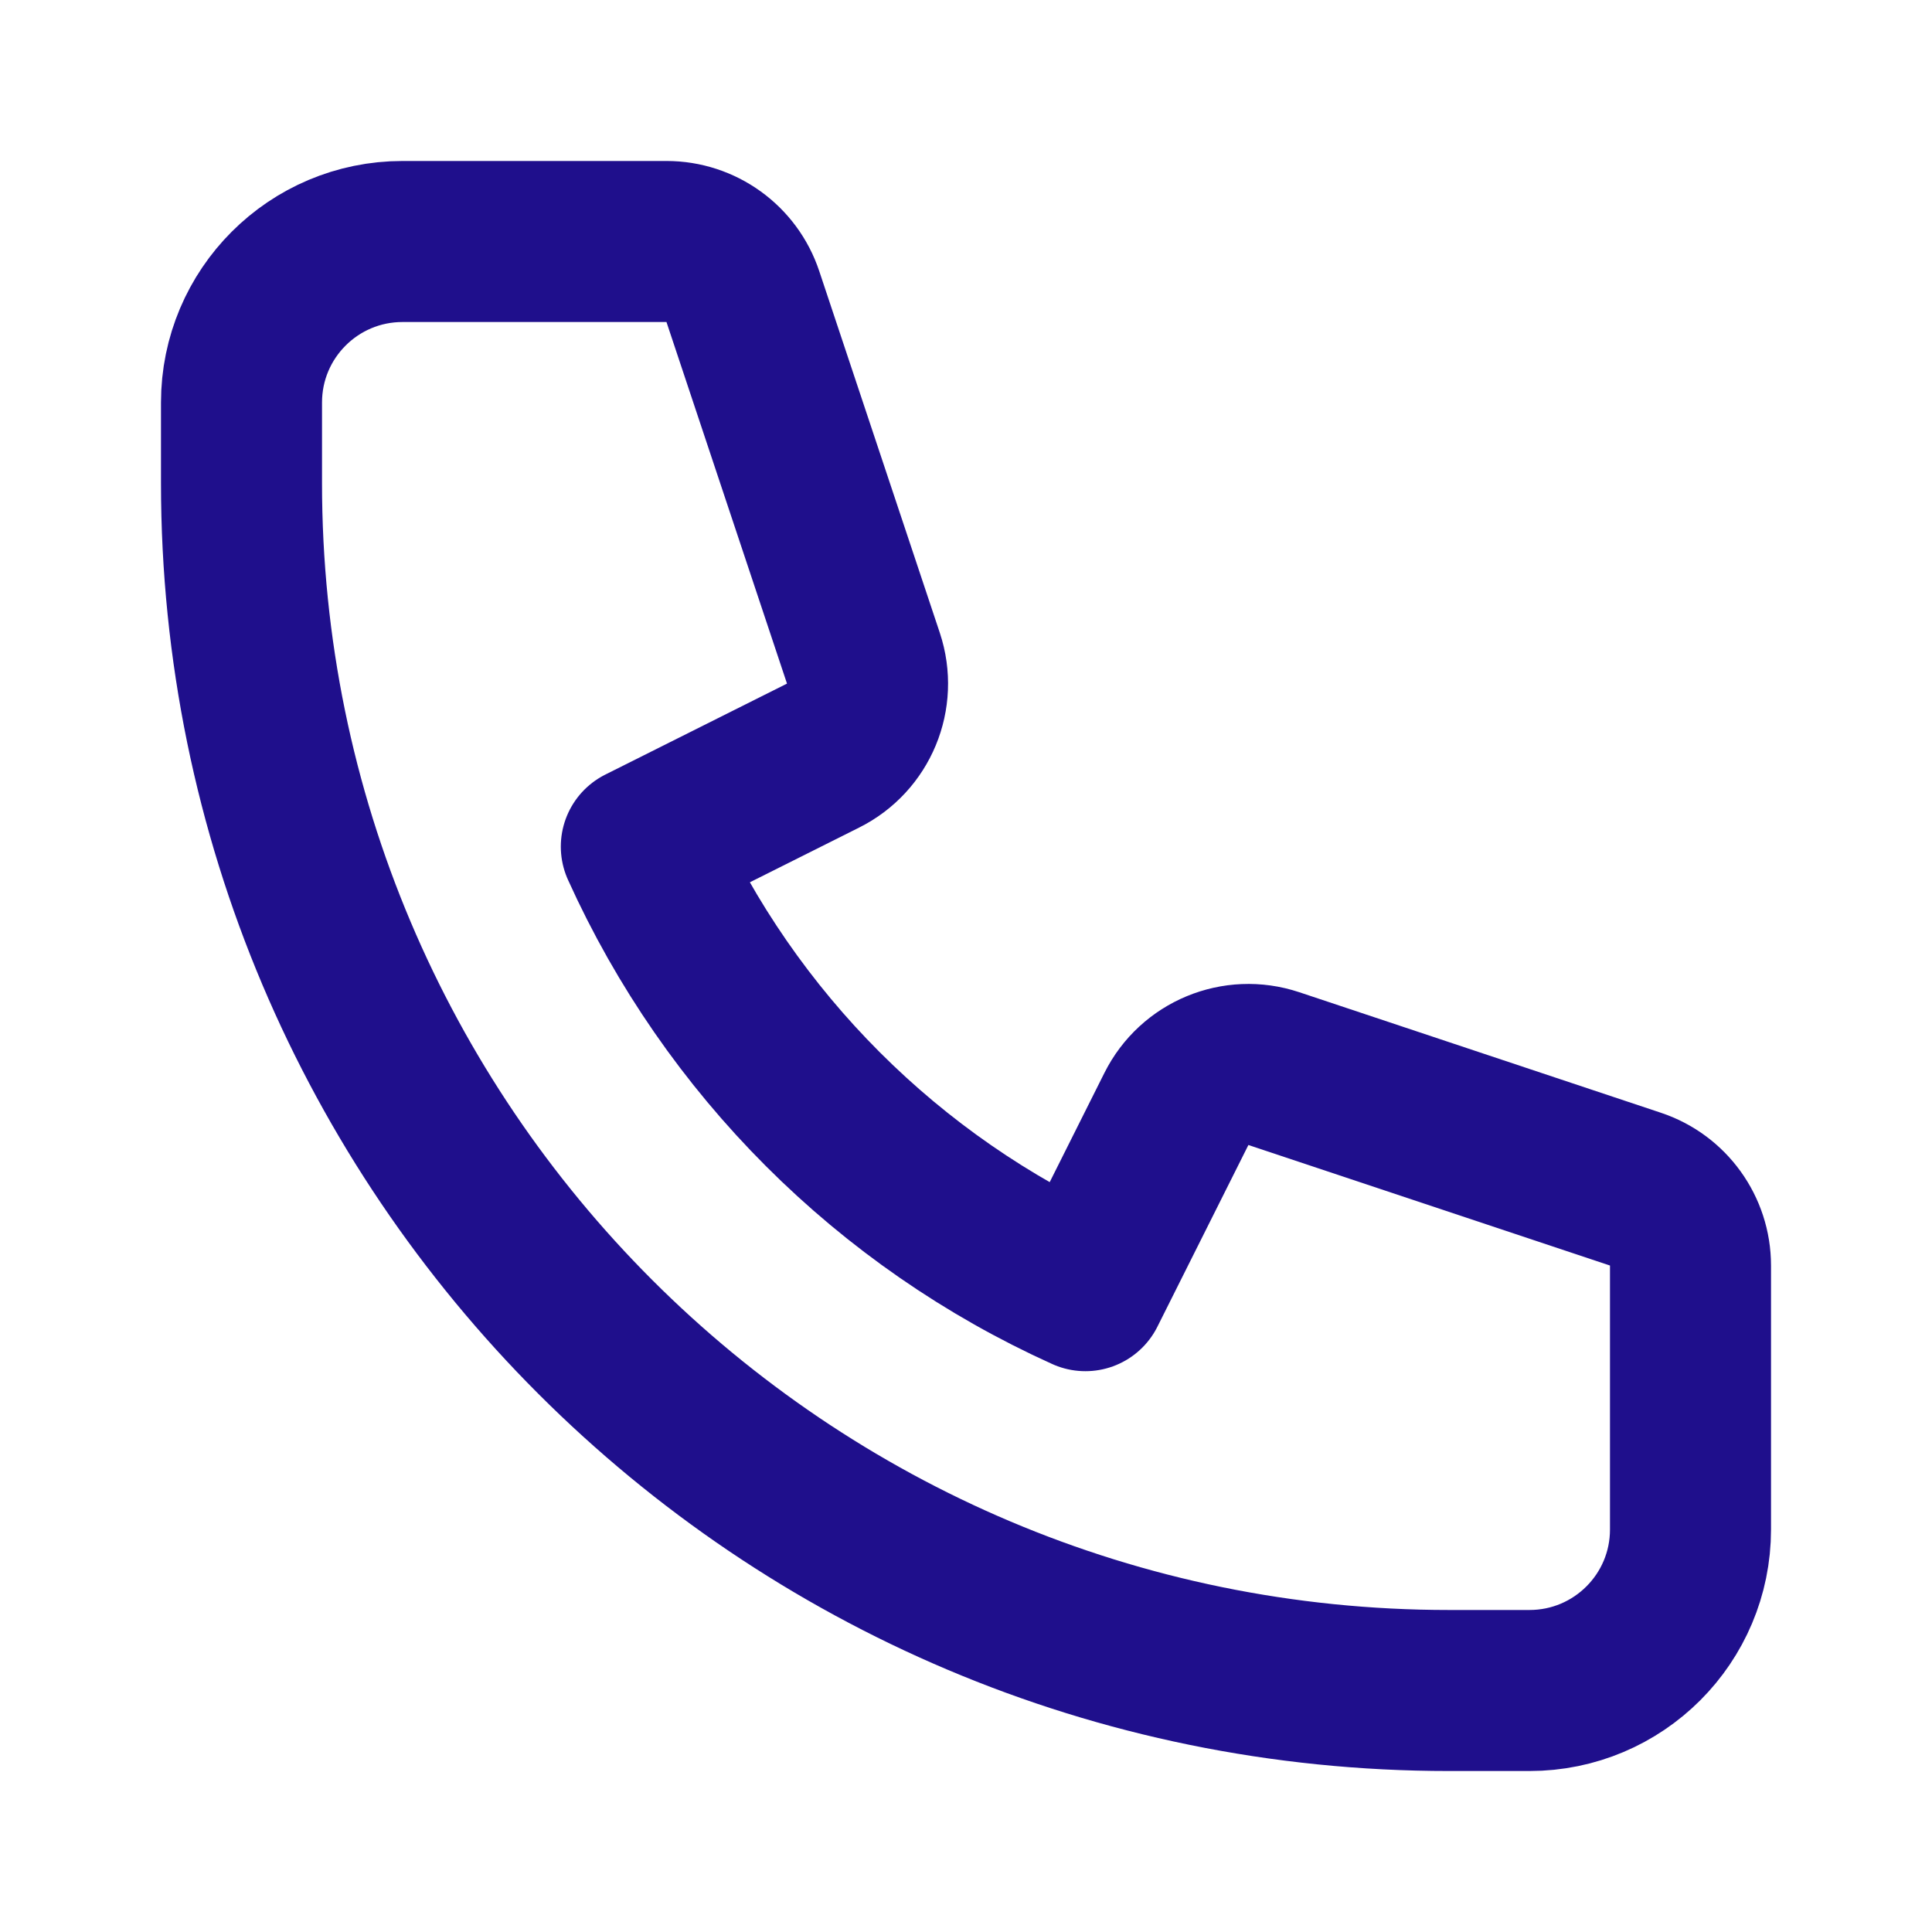
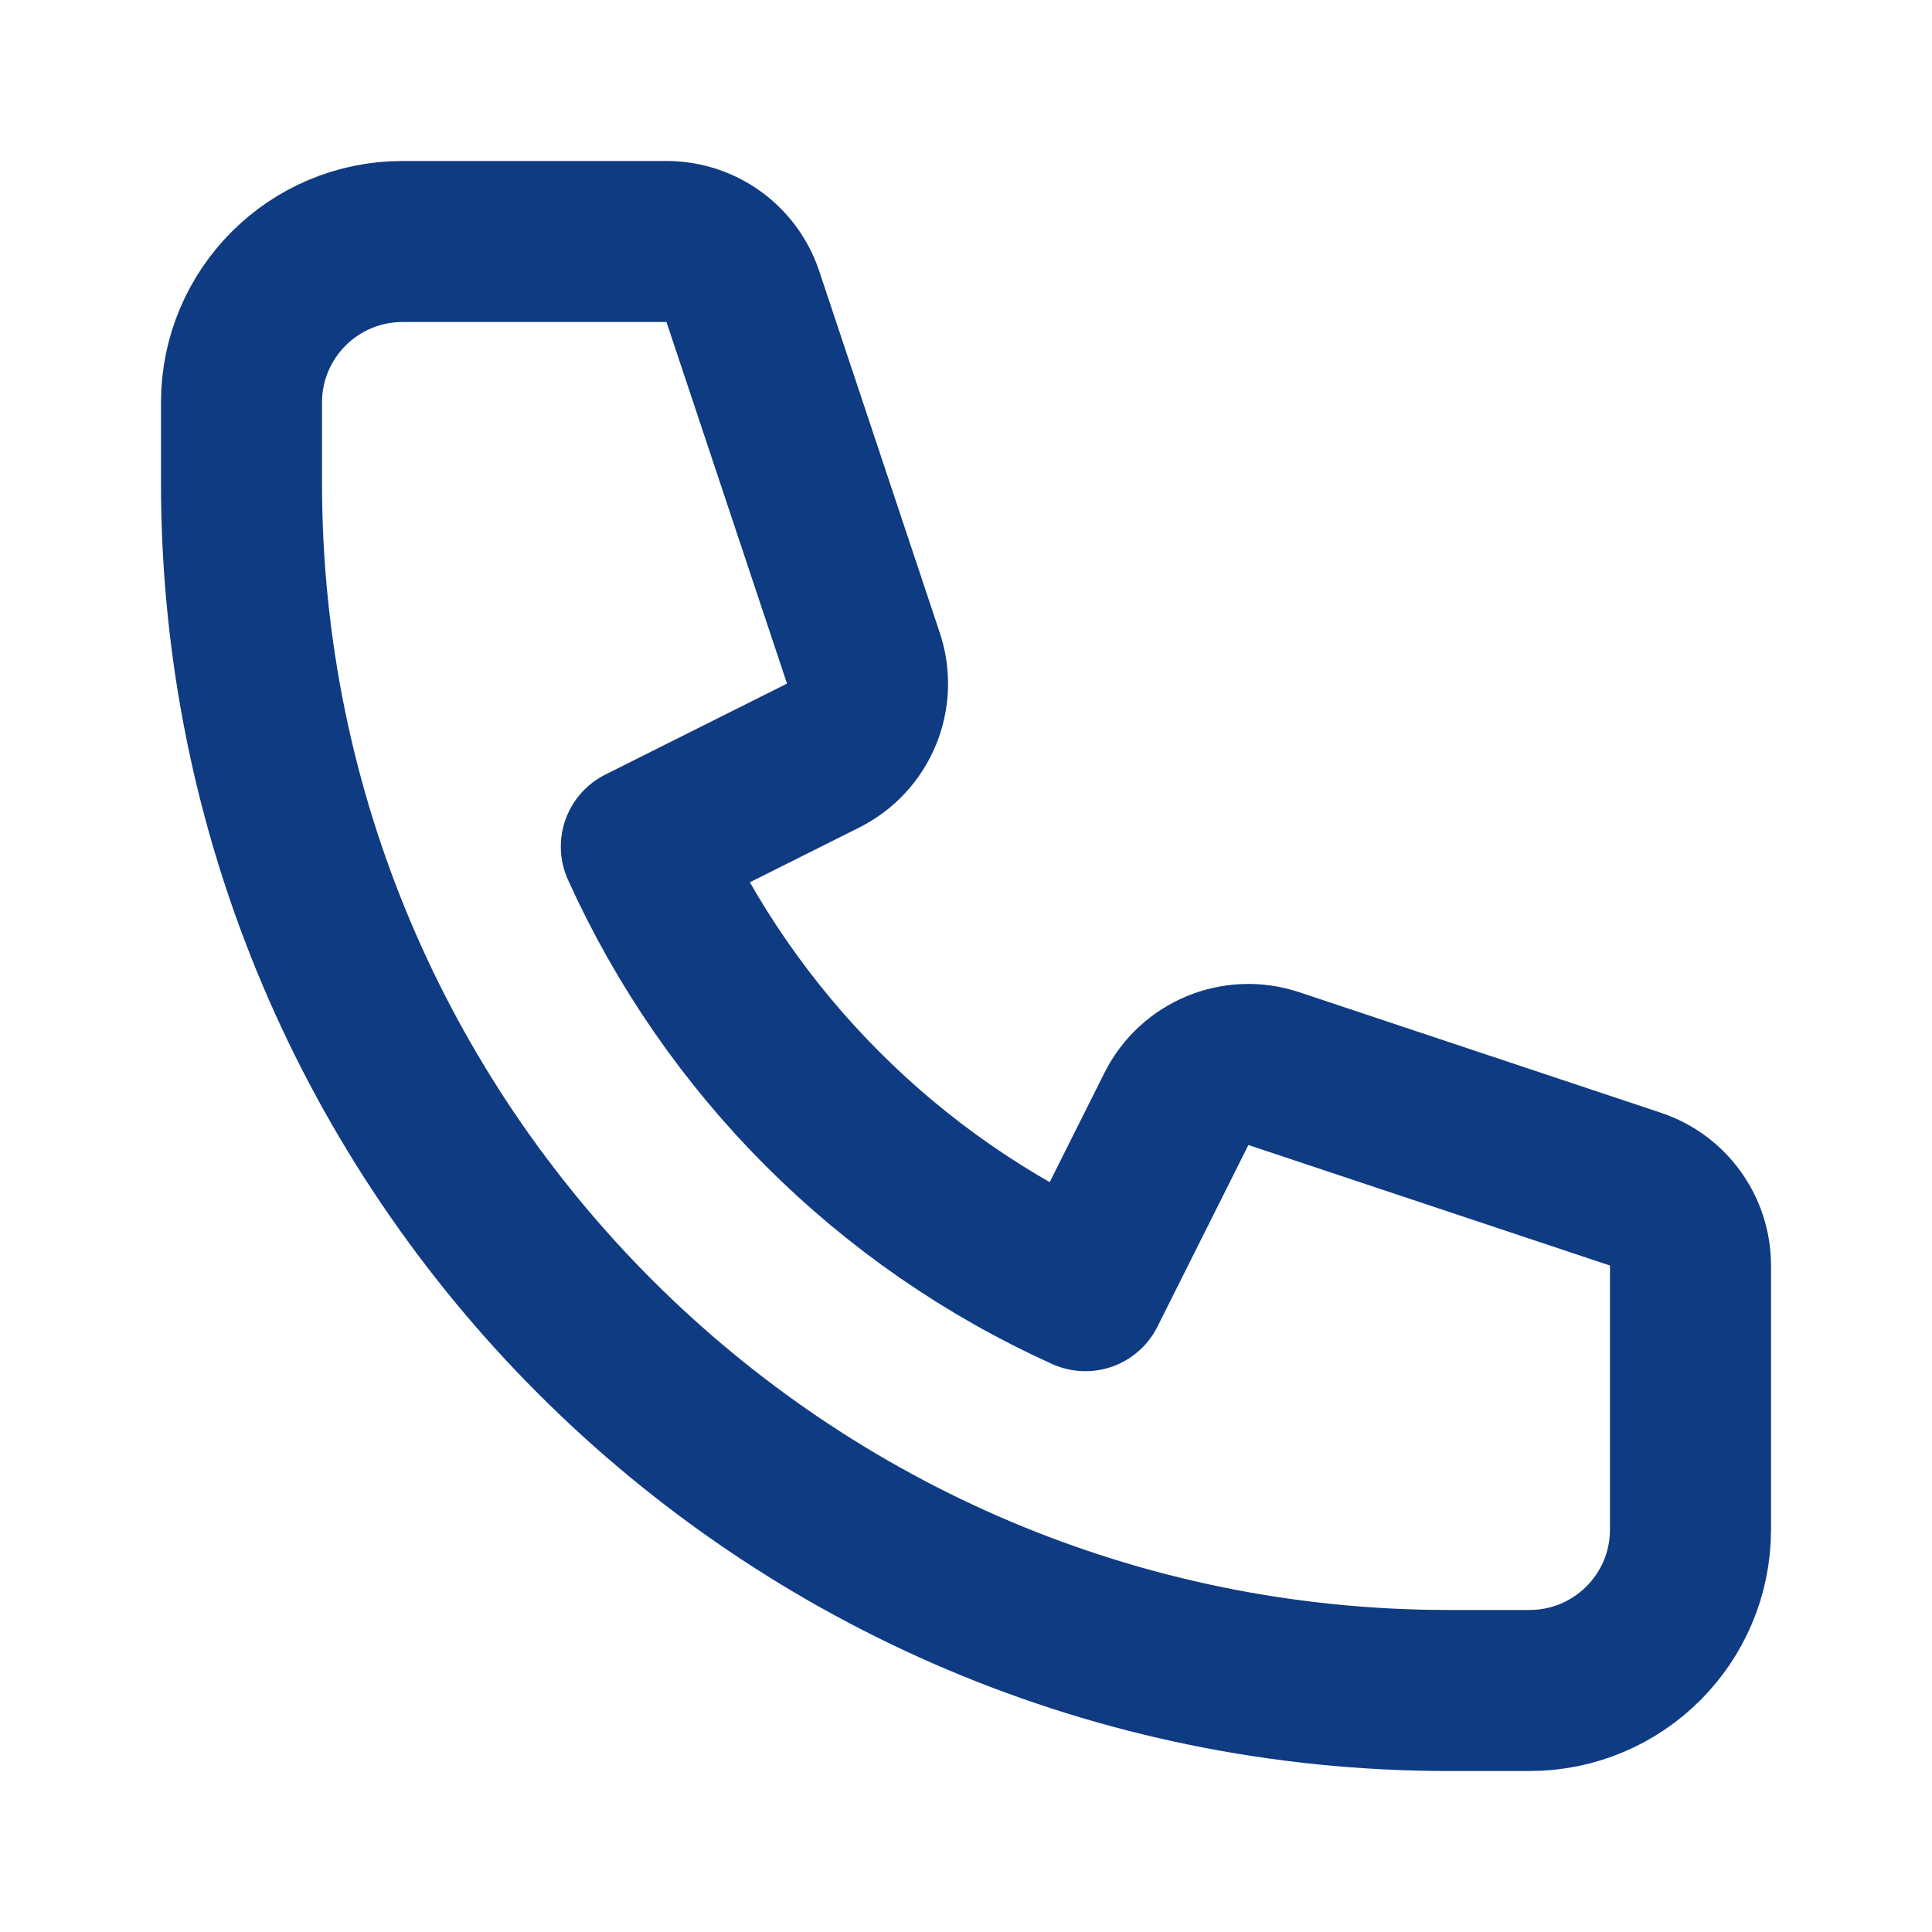
<svg xmlns="http://www.w3.org/2000/svg" width="20" height="20" viewBox="0 0 20 20" fill="none">
-   <path d="M2.5 4.167C2.5 3.246 3.246 2.5 4.167 2.5H6.9C7.259 2.5 7.577 2.73 7.69 3.07L8.938 6.814C9.069 7.208 8.891 7.637 8.52 7.822L6.639 8.764C7.561 10.805 9.195 12.439 11.236 13.361L12.178 11.48C12.363 11.109 12.793 10.931 13.186 11.062L16.93 12.31C17.27 12.423 17.5 12.742 17.5 13.101V15.833C17.5 16.754 16.754 17.5 15.833 17.5H15C8.097 17.5 2.5 11.903 2.5 5V4.167V4.167" stroke="#1F0F8C" stroke-width="1.667" stroke-linecap="round" stroke-linejoin="round" />
+   <path d="M2.5 4.167C2.5 3.246 3.246 2.5 4.167 2.5H6.9C7.259 2.5 7.577 2.73 7.69 3.07L8.938 6.814C9.069 7.208 8.891 7.637 8.52 7.822L6.639 8.764C7.561 10.805 9.195 12.439 11.236 13.361L12.178 11.48C12.363 11.109 12.793 10.931 13.186 11.062L16.93 12.31C17.27 12.423 17.5 12.742 17.5 13.101V15.833C17.5 16.754 16.754 17.5 15.833 17.5H15C8.097 17.5 2.5 11.903 2.5 5V4.167V4.167" stroke="#0F3B82" stroke-width="1.667" stroke-linecap="round" stroke-linejoin="round" />
</svg>
